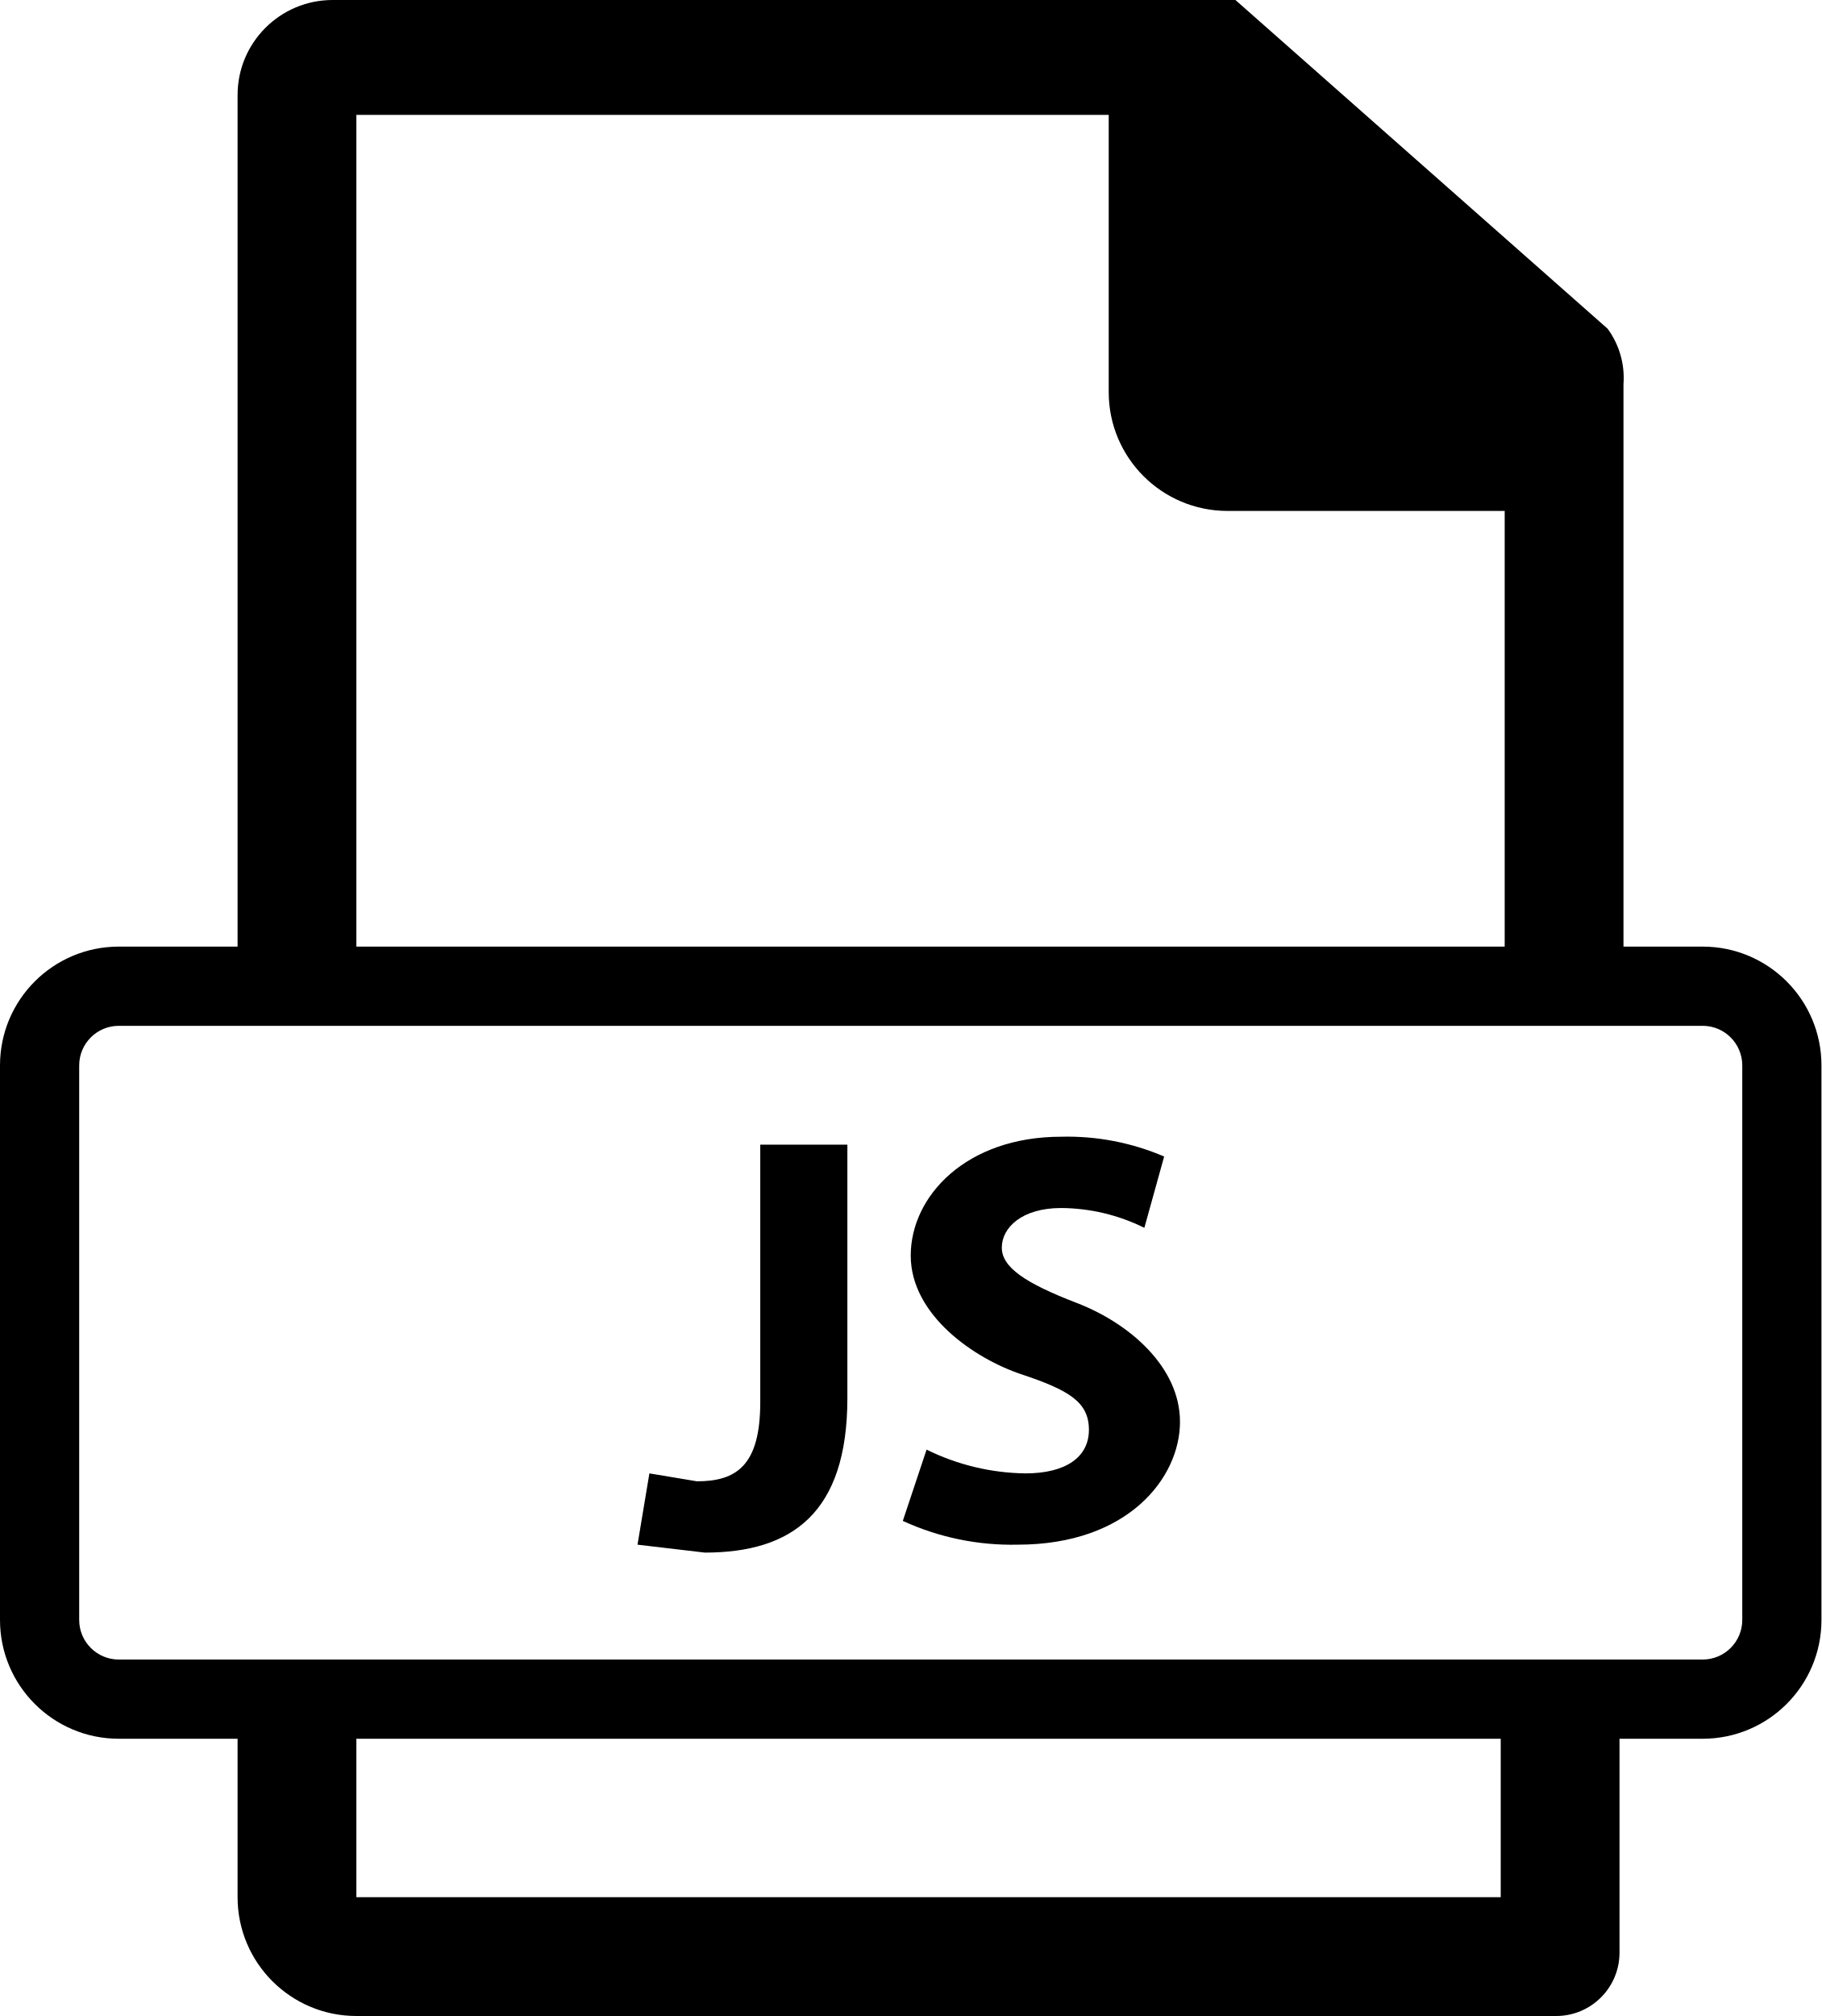
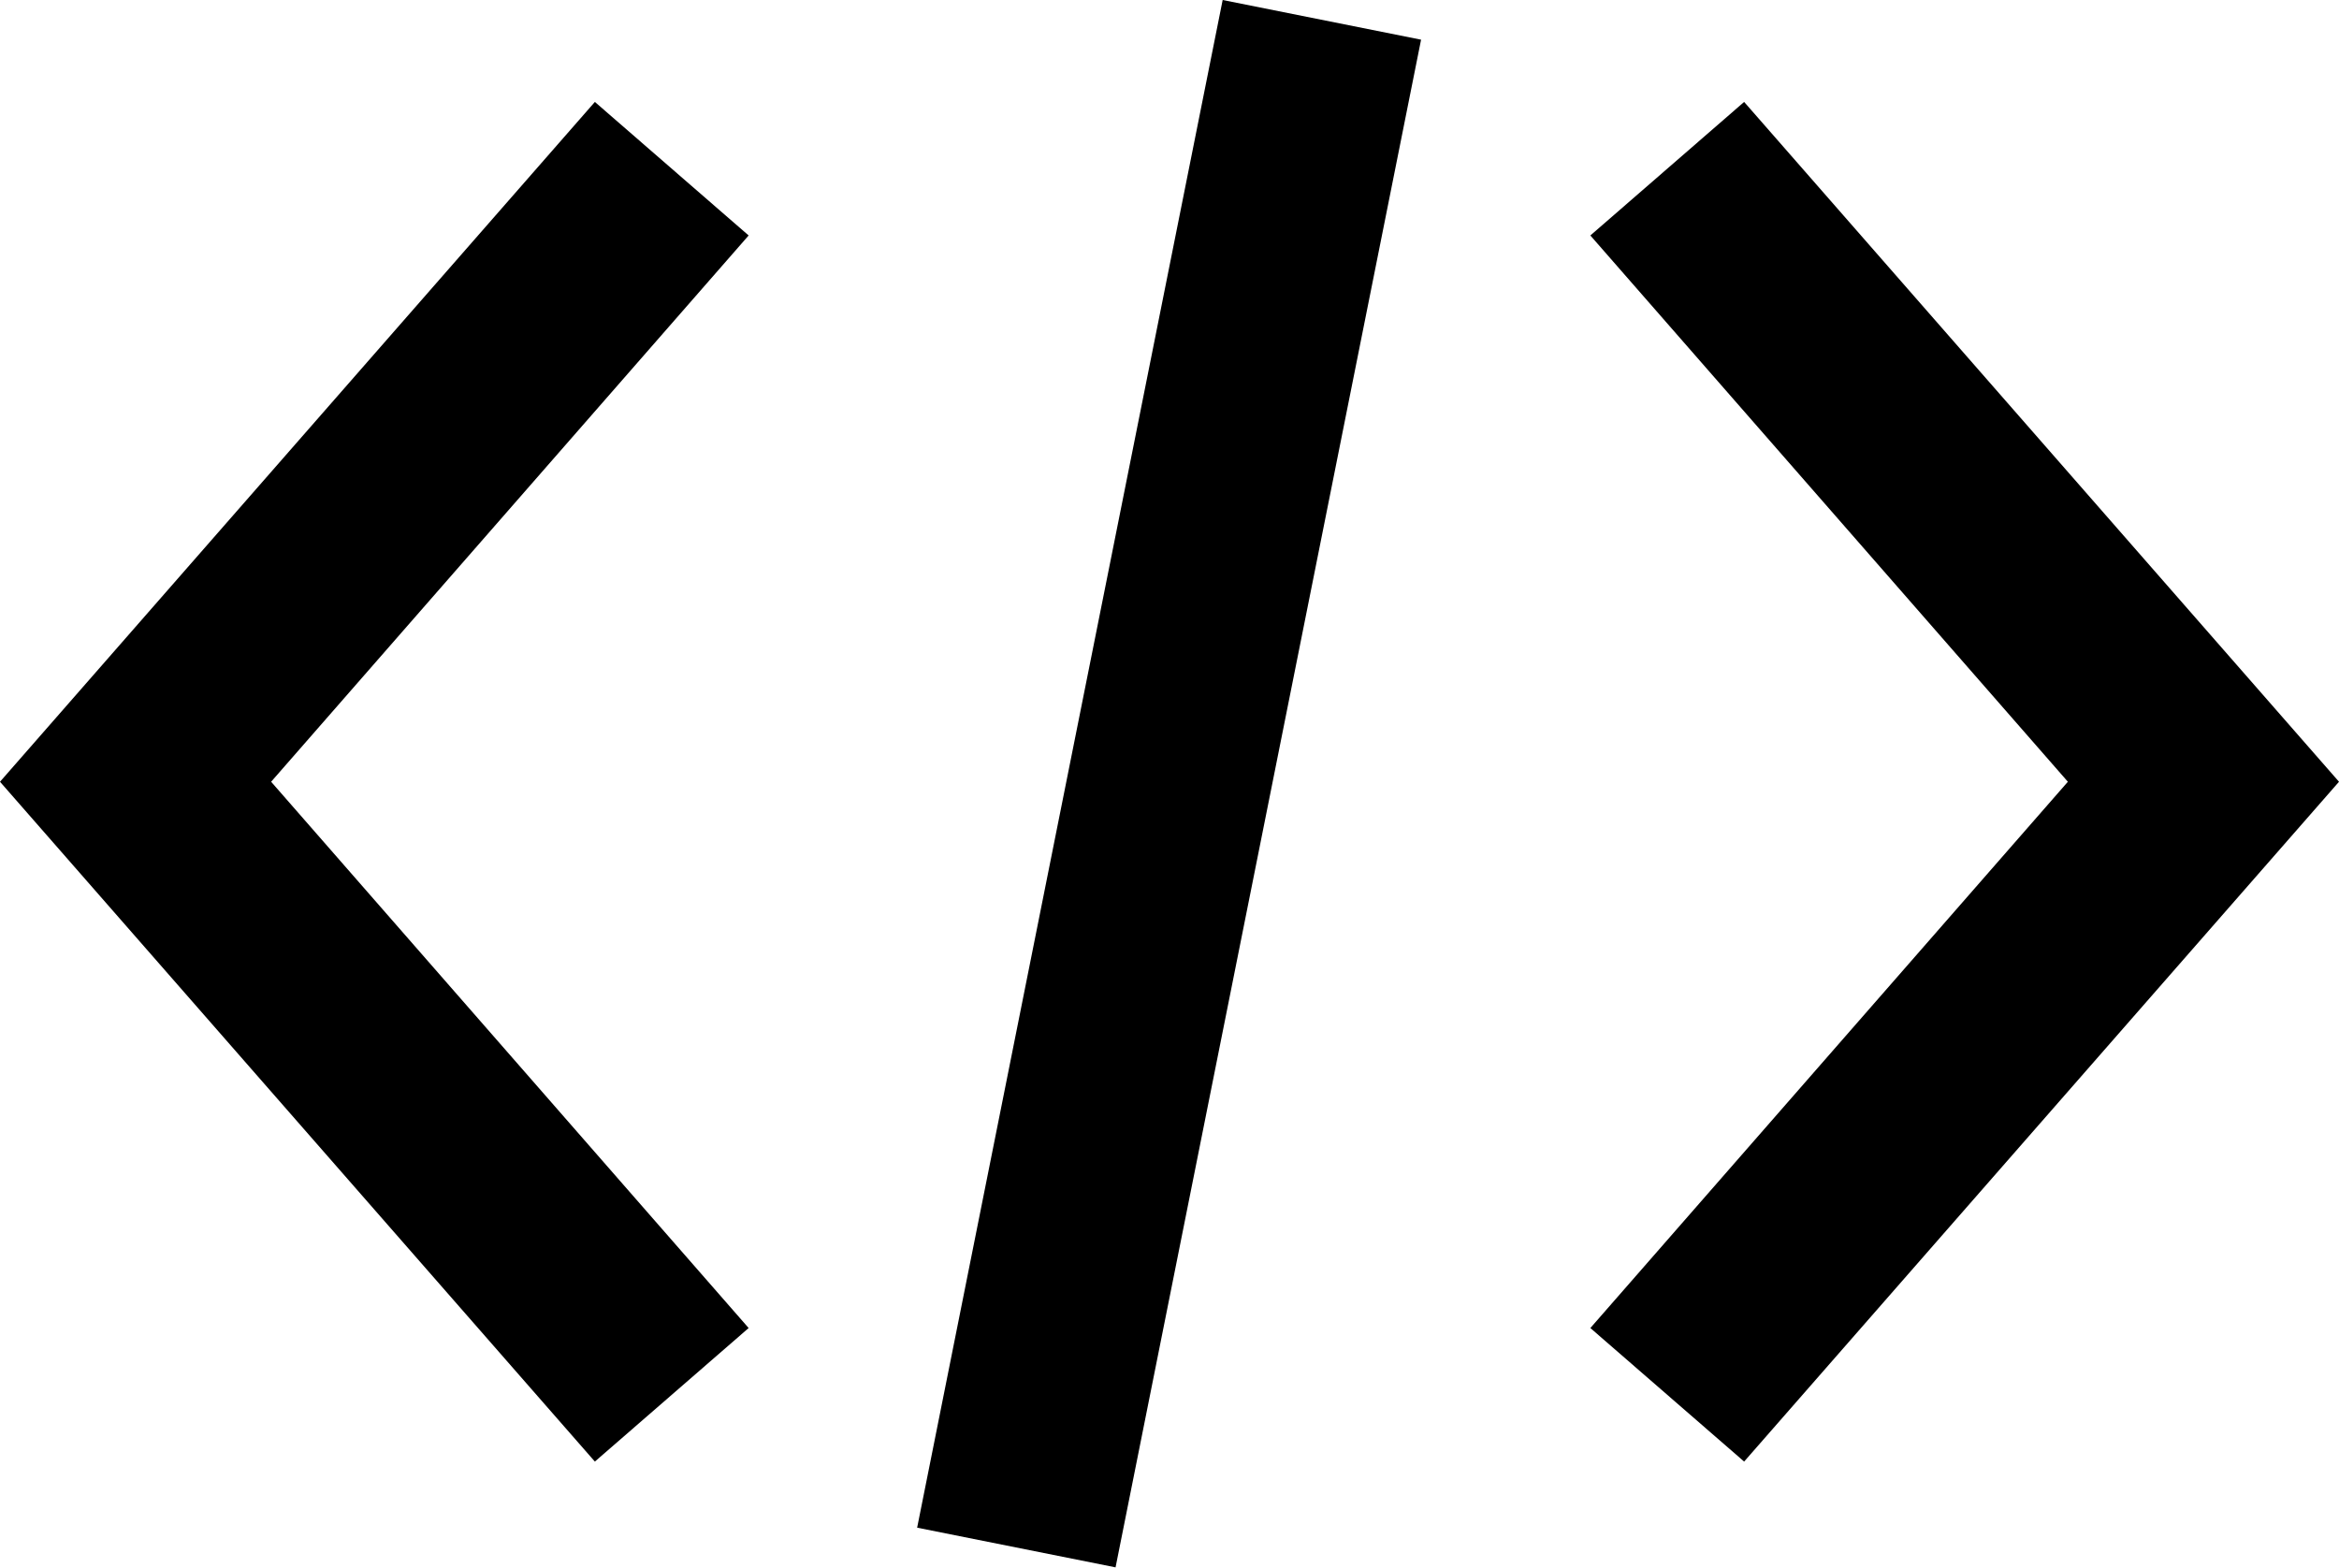
- <svg xmlns="http://www.w3.org/2000/svg" viewBox="0 0 46 50.9" x="0px" y="0px" version="1.1" id="svg14" width="46" height="50.9">
+ <svg xmlns="http://www.w3.org/2000/svg" version="1.1" x="0px" y="0px" viewBox="0 0 57.8 38.734" xml:space="preserve" id="svg14" width="57.8" height="38.734">
  <defs id="defs18" />
-   <path d="M 38,47.9 H 9 v -6 H 6 v 6 a 3,3 0 0 0 3,3 h 30.3 a 1.6,1.6 0 0 0 1.6,-1.6 v -7.4 h -3 v 6 z M 40.6,8.3 31.2,0 H 8.4 A 2.4,2.4 0 0 0 6,2.4 v 23.5 h 3 v -23 h 19 v 7 a 3,3 0 0 0 3,3 h 7 v 13 h 3 V 9.7 A 2.1,2.1 0 0 0 40.6,8.3 Z M 46,26.9 a 3,3 0 0 0 -3,-3 H 3 a 3,3 0 0 0 -3,3 v 14 a 3,3 0 0 0 3,3 h 40 a 3,3 0 0 0 3,-3 z m -2,14 a 1,1 0 0 1 -1,1 H 3 a 1,1 0 0 1 -1,-1 v -14 a 1,1 0 0 1 1,-1 h 40 a 1,1 0 0 1 1,1 z" id="path4" />
-   <path d="m 19.1,28.9 h 2.3 v 6.4 c 0,2.9 -1.4,3.9 -3.6,3.9 l -1.7,-0.2 0.3,-1.8 1.2,0.2 c 1,0 1.6,-0.4 1.6,-2 v -6.5 z" id="path6" />
-   <path d="m 23.4,36.6 a 5.8,5.8 0 0 0 2.5,0.6 c 1,0 1.6,-0.4 1.6,-1.1 0,-0.7 -0.5,-1 -1.7,-1.4 -1.2,-0.4 -2.8,-1.5 -2.8,-3 0,-1.5 1.4,-3 3.8,-3 a 6.2,6.2 0 0 1 2.6,0.5 L 28.9,31 a 4.8,4.8 0 0 0 -2.1,-0.5 c -1,0 -1.5,0.5 -1.5,1 0,0.5 0.6,0.9 1.9,1.4 1.3,0.5 2.6,1.6 2.6,3 0,1.4 -1.3,3.1 -4.1,3.1 a 6.6,6.6 0 0 1 -2.9,-0.6 z" id="path8" />
+   <g id="g8" transform="translate(-4.1,-13.68103)">
+     <polygon points="18.8,49.8 22.6,46.5 10.8,33 22.6,19.5 18.8,16.2 4.1,33 " id="polygon2" />
+     <rect x="13.7" y="30.5" transform="matrix(0.1961,-0.9806,0.9806,0.1961,-5.831,58.8873)" width="38.5" height="5" id="rect4" />
+     <polygon points="43.4,46.5 47.2,49.8 61.9,33 47.2,16.2 43.4,19.5 55.2,33 " id="polygon6" />
+   </g>
</svg>
